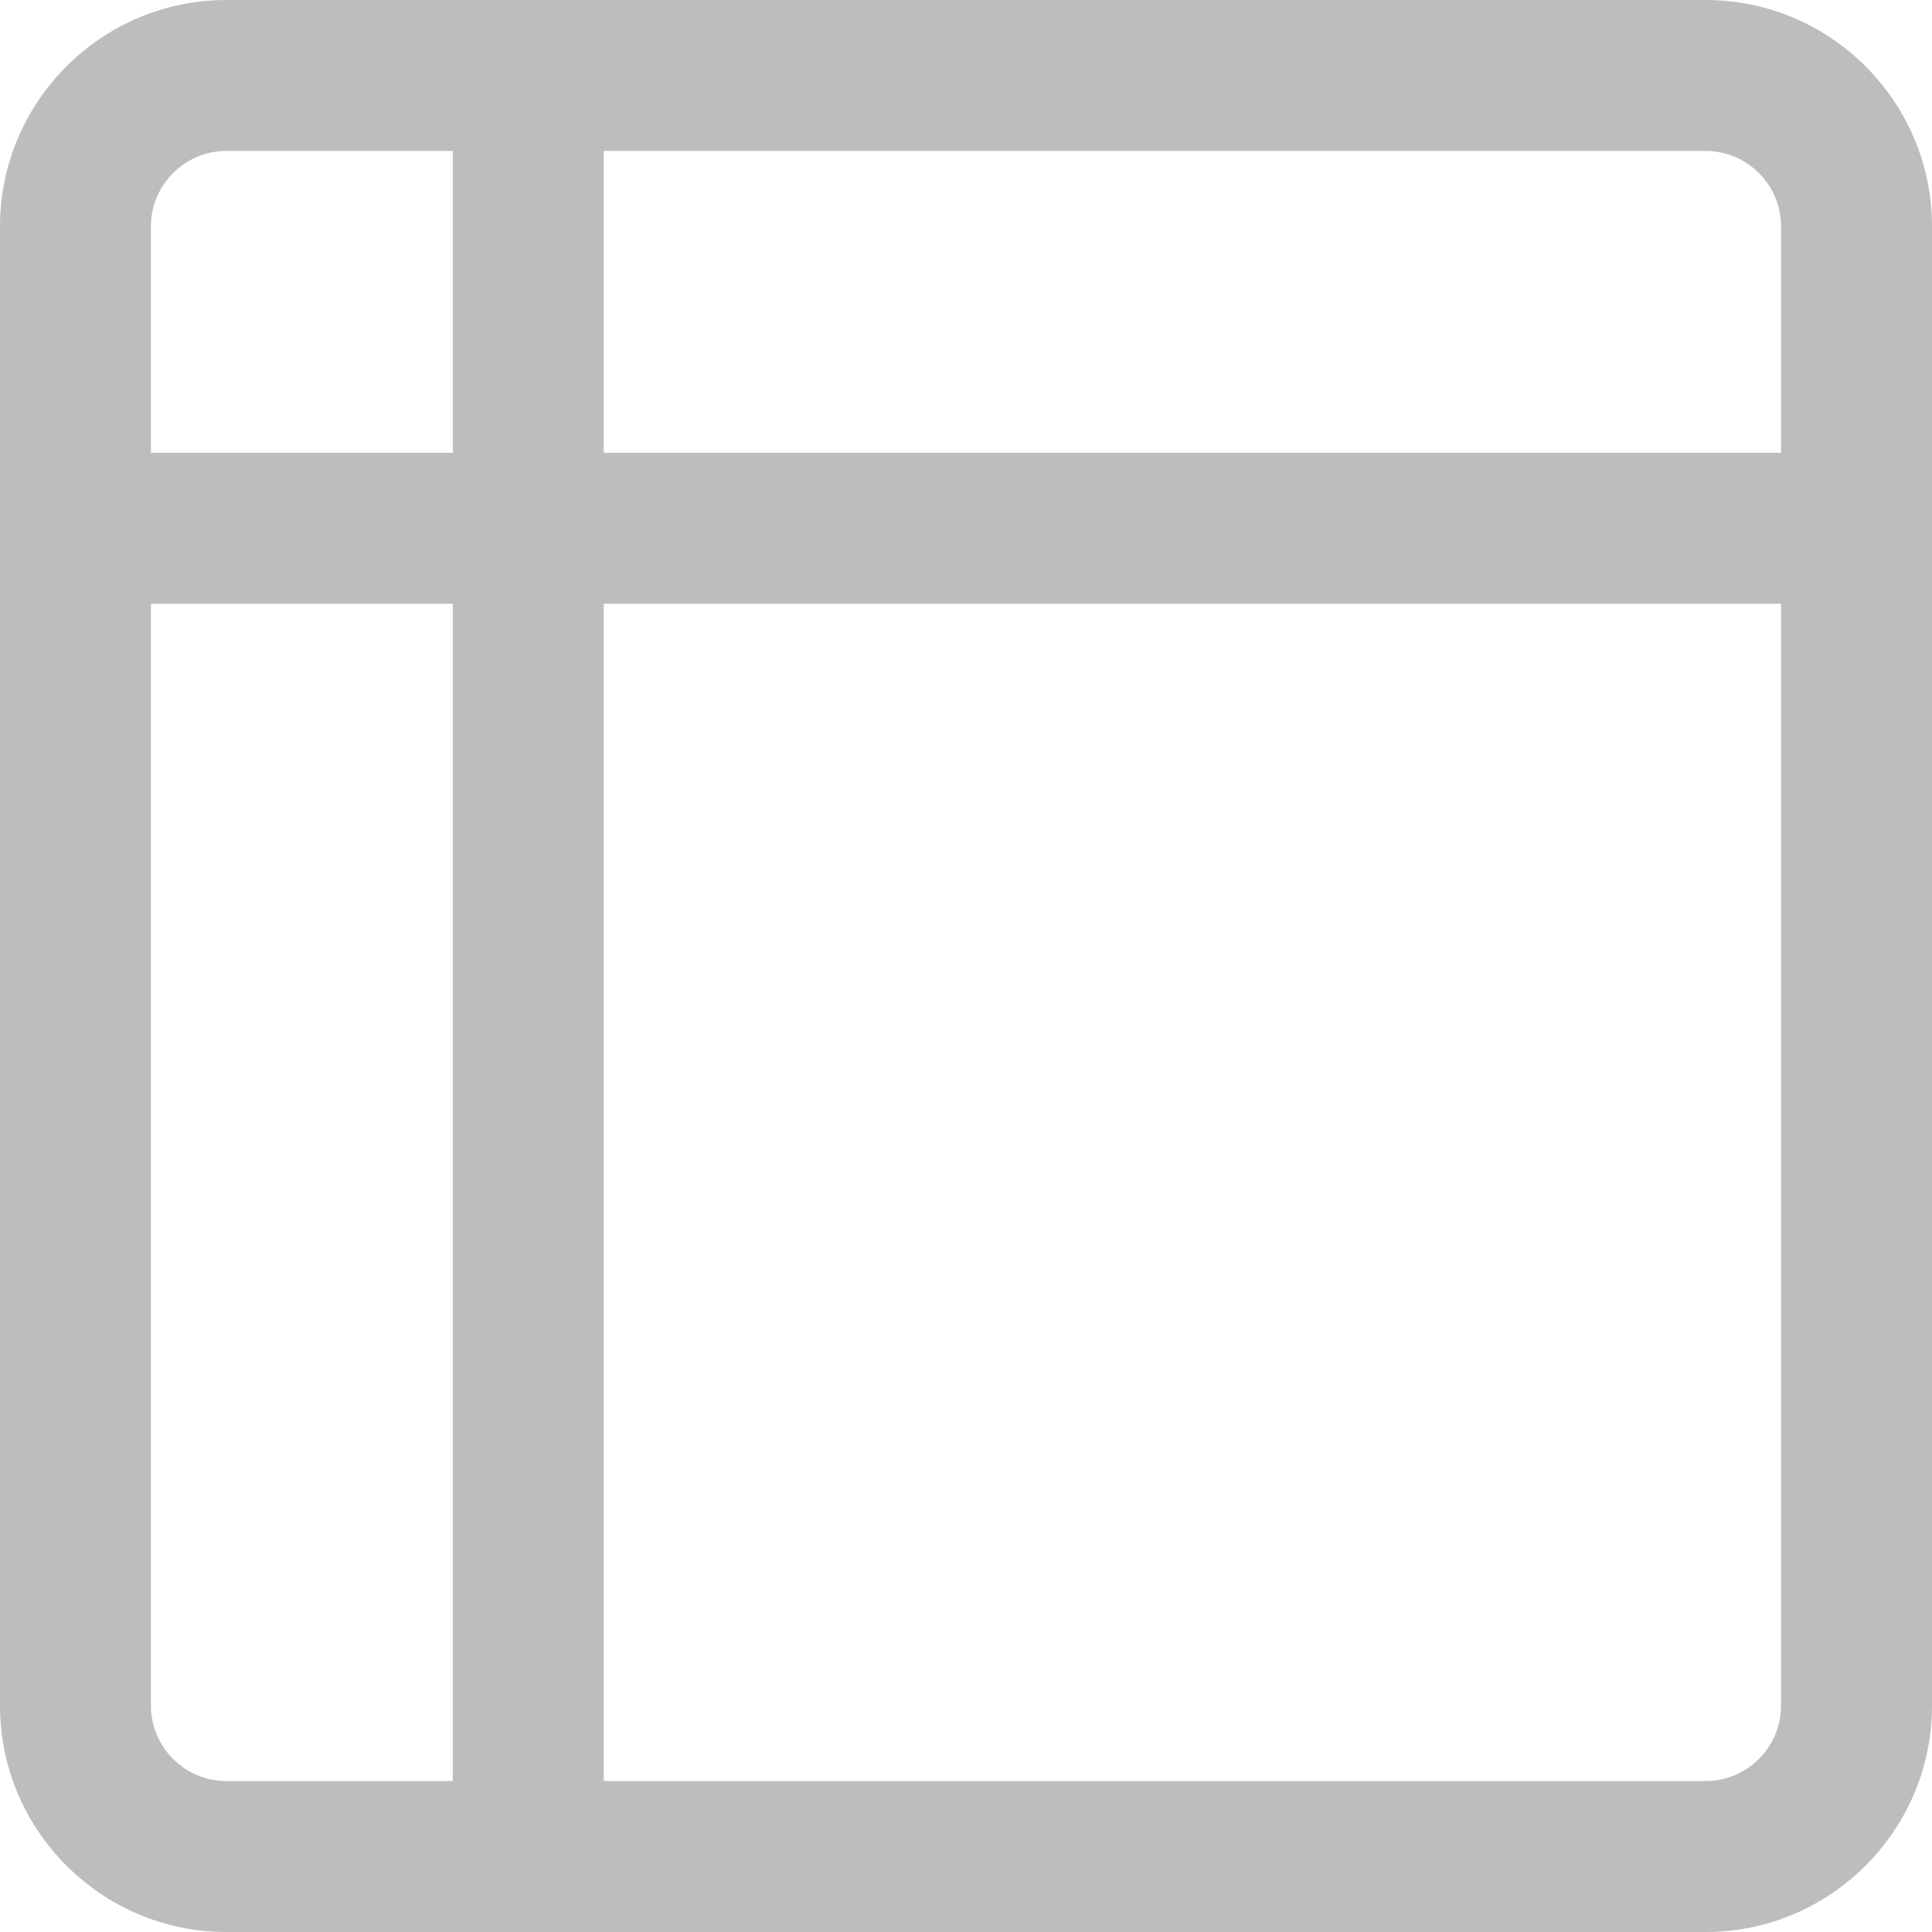
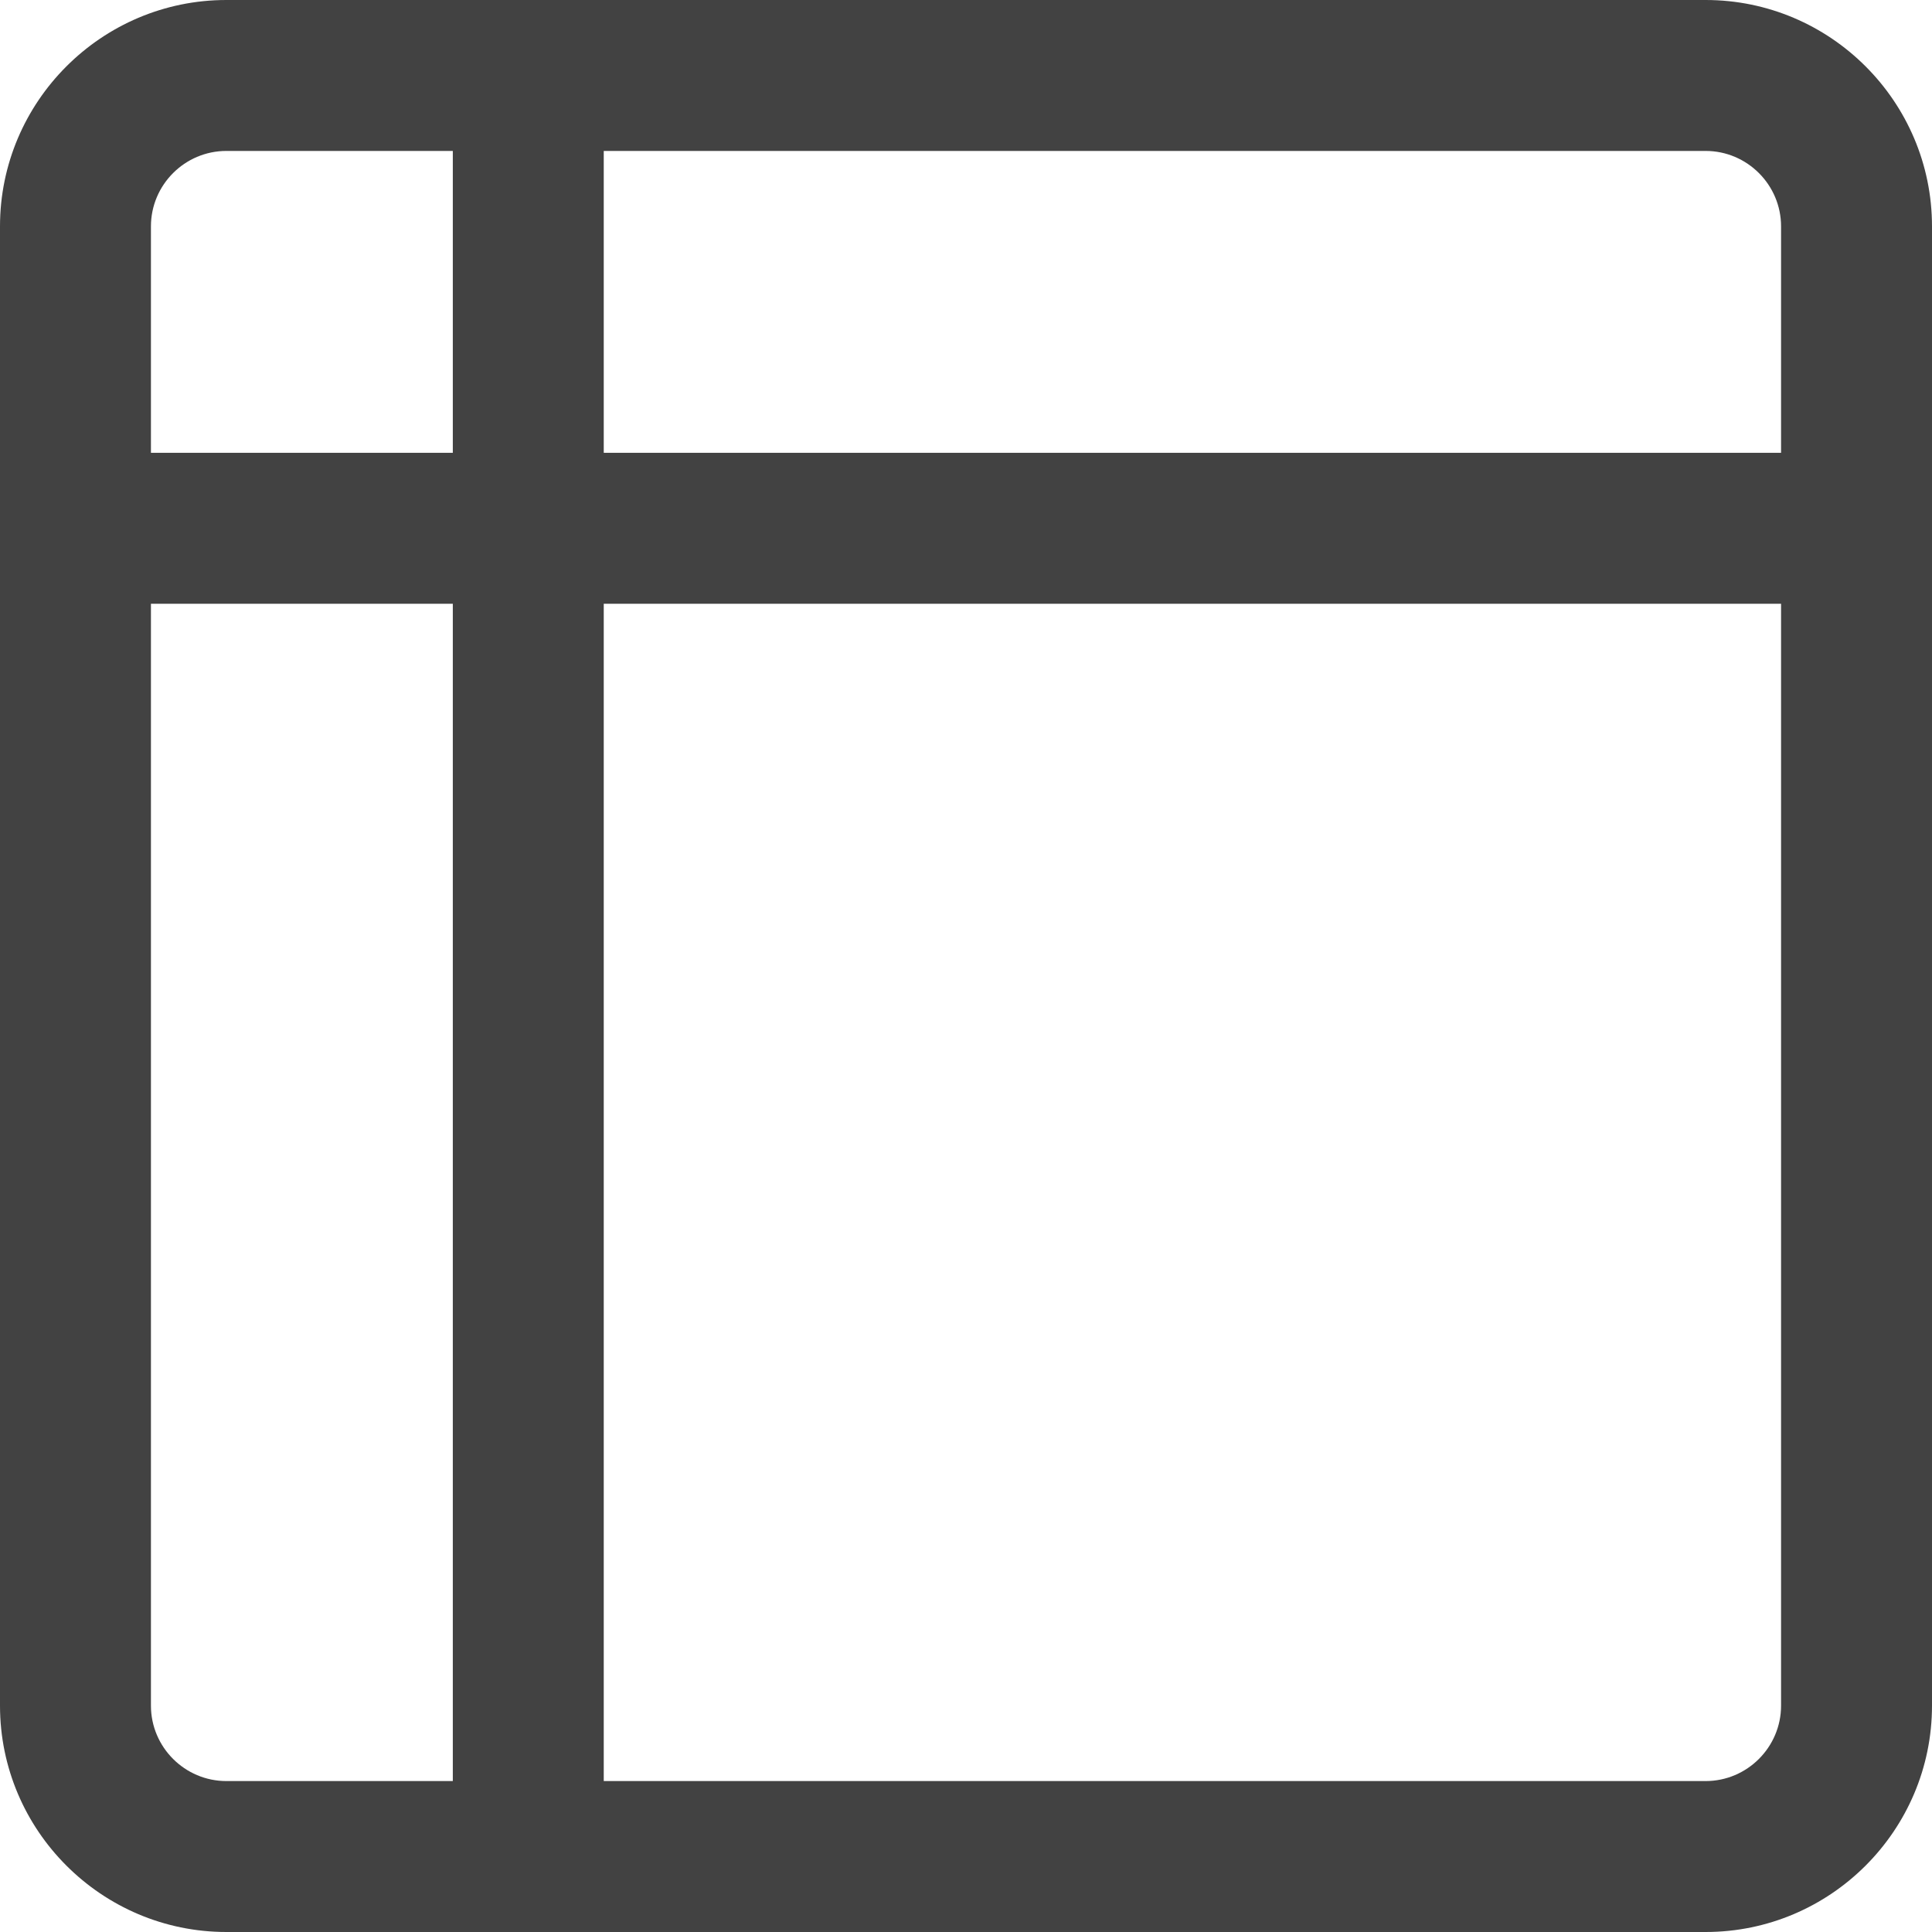
<svg xmlns="http://www.w3.org/2000/svg" width="24" height="24" viewBox="0 0 24 24" fill="none">
-   <path d="M21.188 0H2.812C1.262 0 0 1.262 0 2.812V21.188C0 22.738 1.262 24 2.812 24H21.188C22.738 24 24 22.738 24 21.188V2.812C24 1.262 22.738 0 21.188 0ZM5.625 22.125H2.812C2.296 22.125 1.875 21.704 1.875 21.188V7.5H5.625V22.125ZM5.625 5.625H1.875V2.812C1.875 2.296 2.296 1.875 2.812 1.875H5.625V5.625ZM22.125 21.188C22.125 21.704 21.704 22.125 21.188 22.125H7.5V7.5H22.125V21.188ZM22.125 5.625H7.5V1.875H21.188C21.704 1.875 22.125 2.296 22.125 2.812V5.625Z" fill="#BDBDBD" />
+   <path d="M21.188 0H2.812C1.262 0 0 1.262 0 2.812V21.188C0 22.738 1.262 24 2.812 24H21.188C22.738 24 24 22.738 24 21.188V2.812C24 1.262 22.738 0 21.188 0ZM5.625 22.125H2.812C2.296 22.125 1.875 21.704 1.875 21.188V7.5H5.625V22.125ZM5.625 5.625H1.875V2.812C1.875 2.296 2.296 1.875 2.812 1.875H5.625V5.625ZM22.125 21.188C22.125 21.704 21.704 22.125 21.188 22.125H7.5V7.5H22.125V21.188ZM22.125 5.625H7.5V1.875H21.188C21.704 1.875 22.125 2.296 22.125 2.812V5.625Z" fill="#424242" />
</svg>
